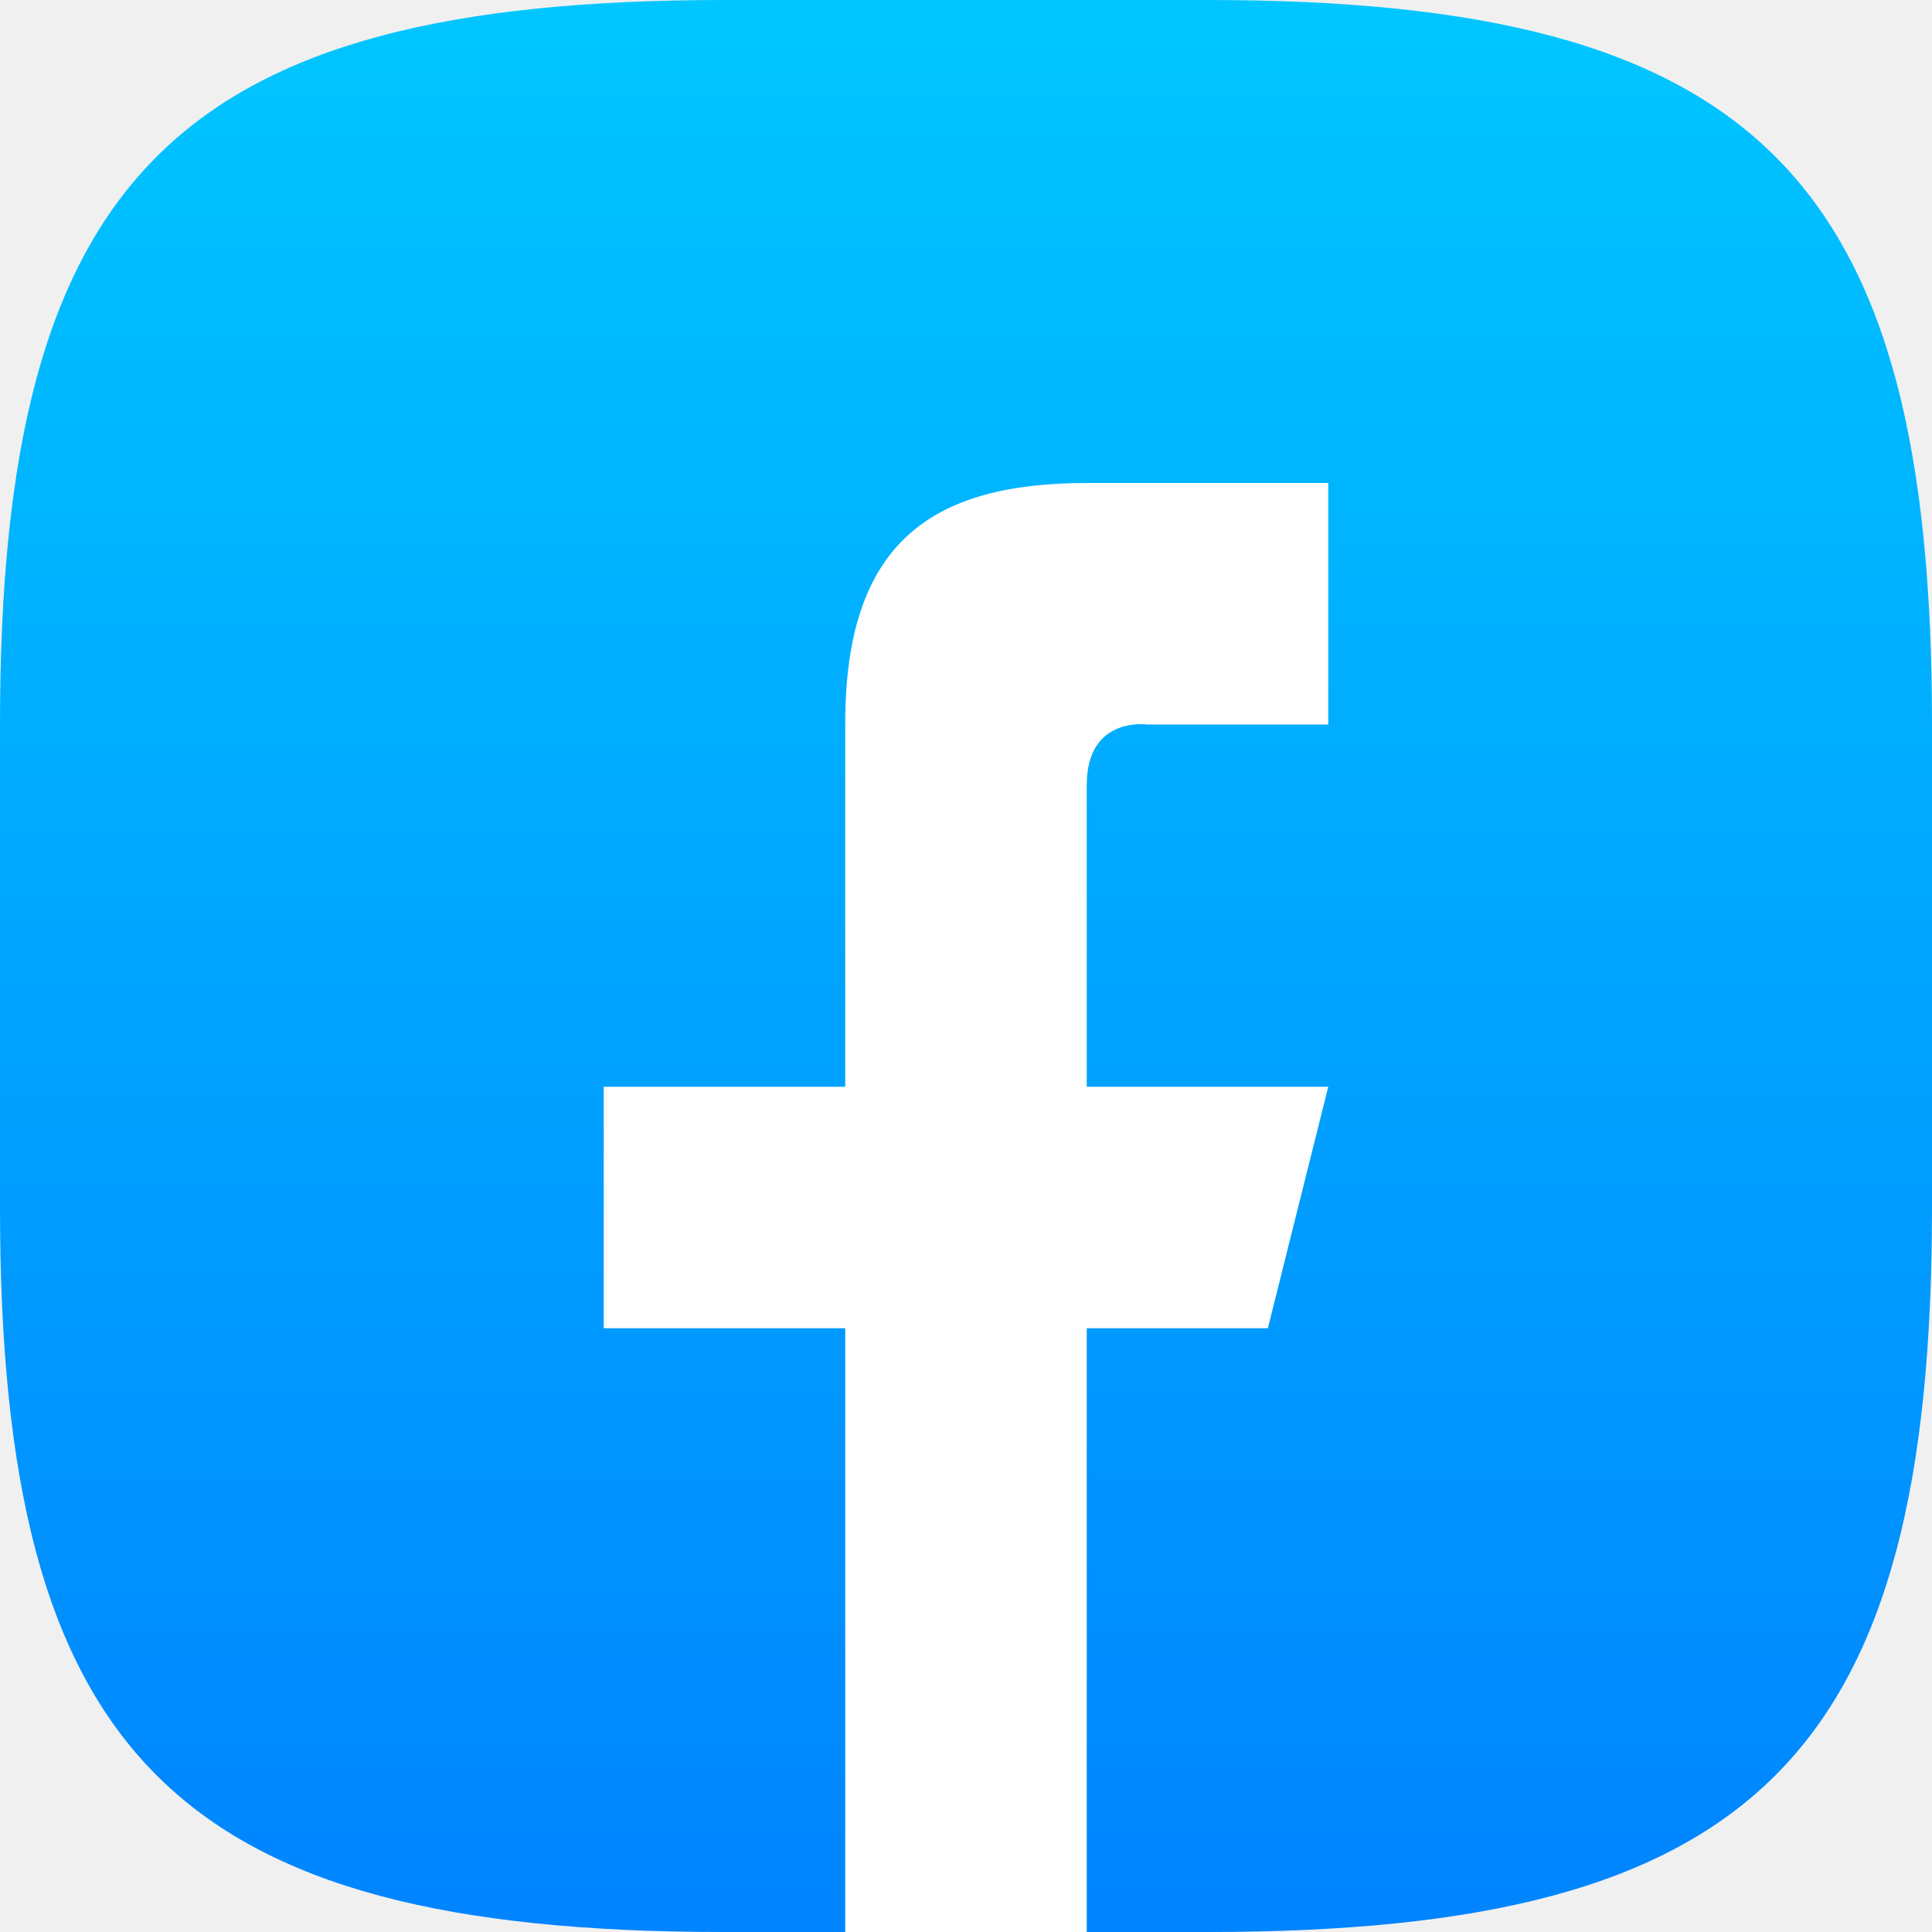
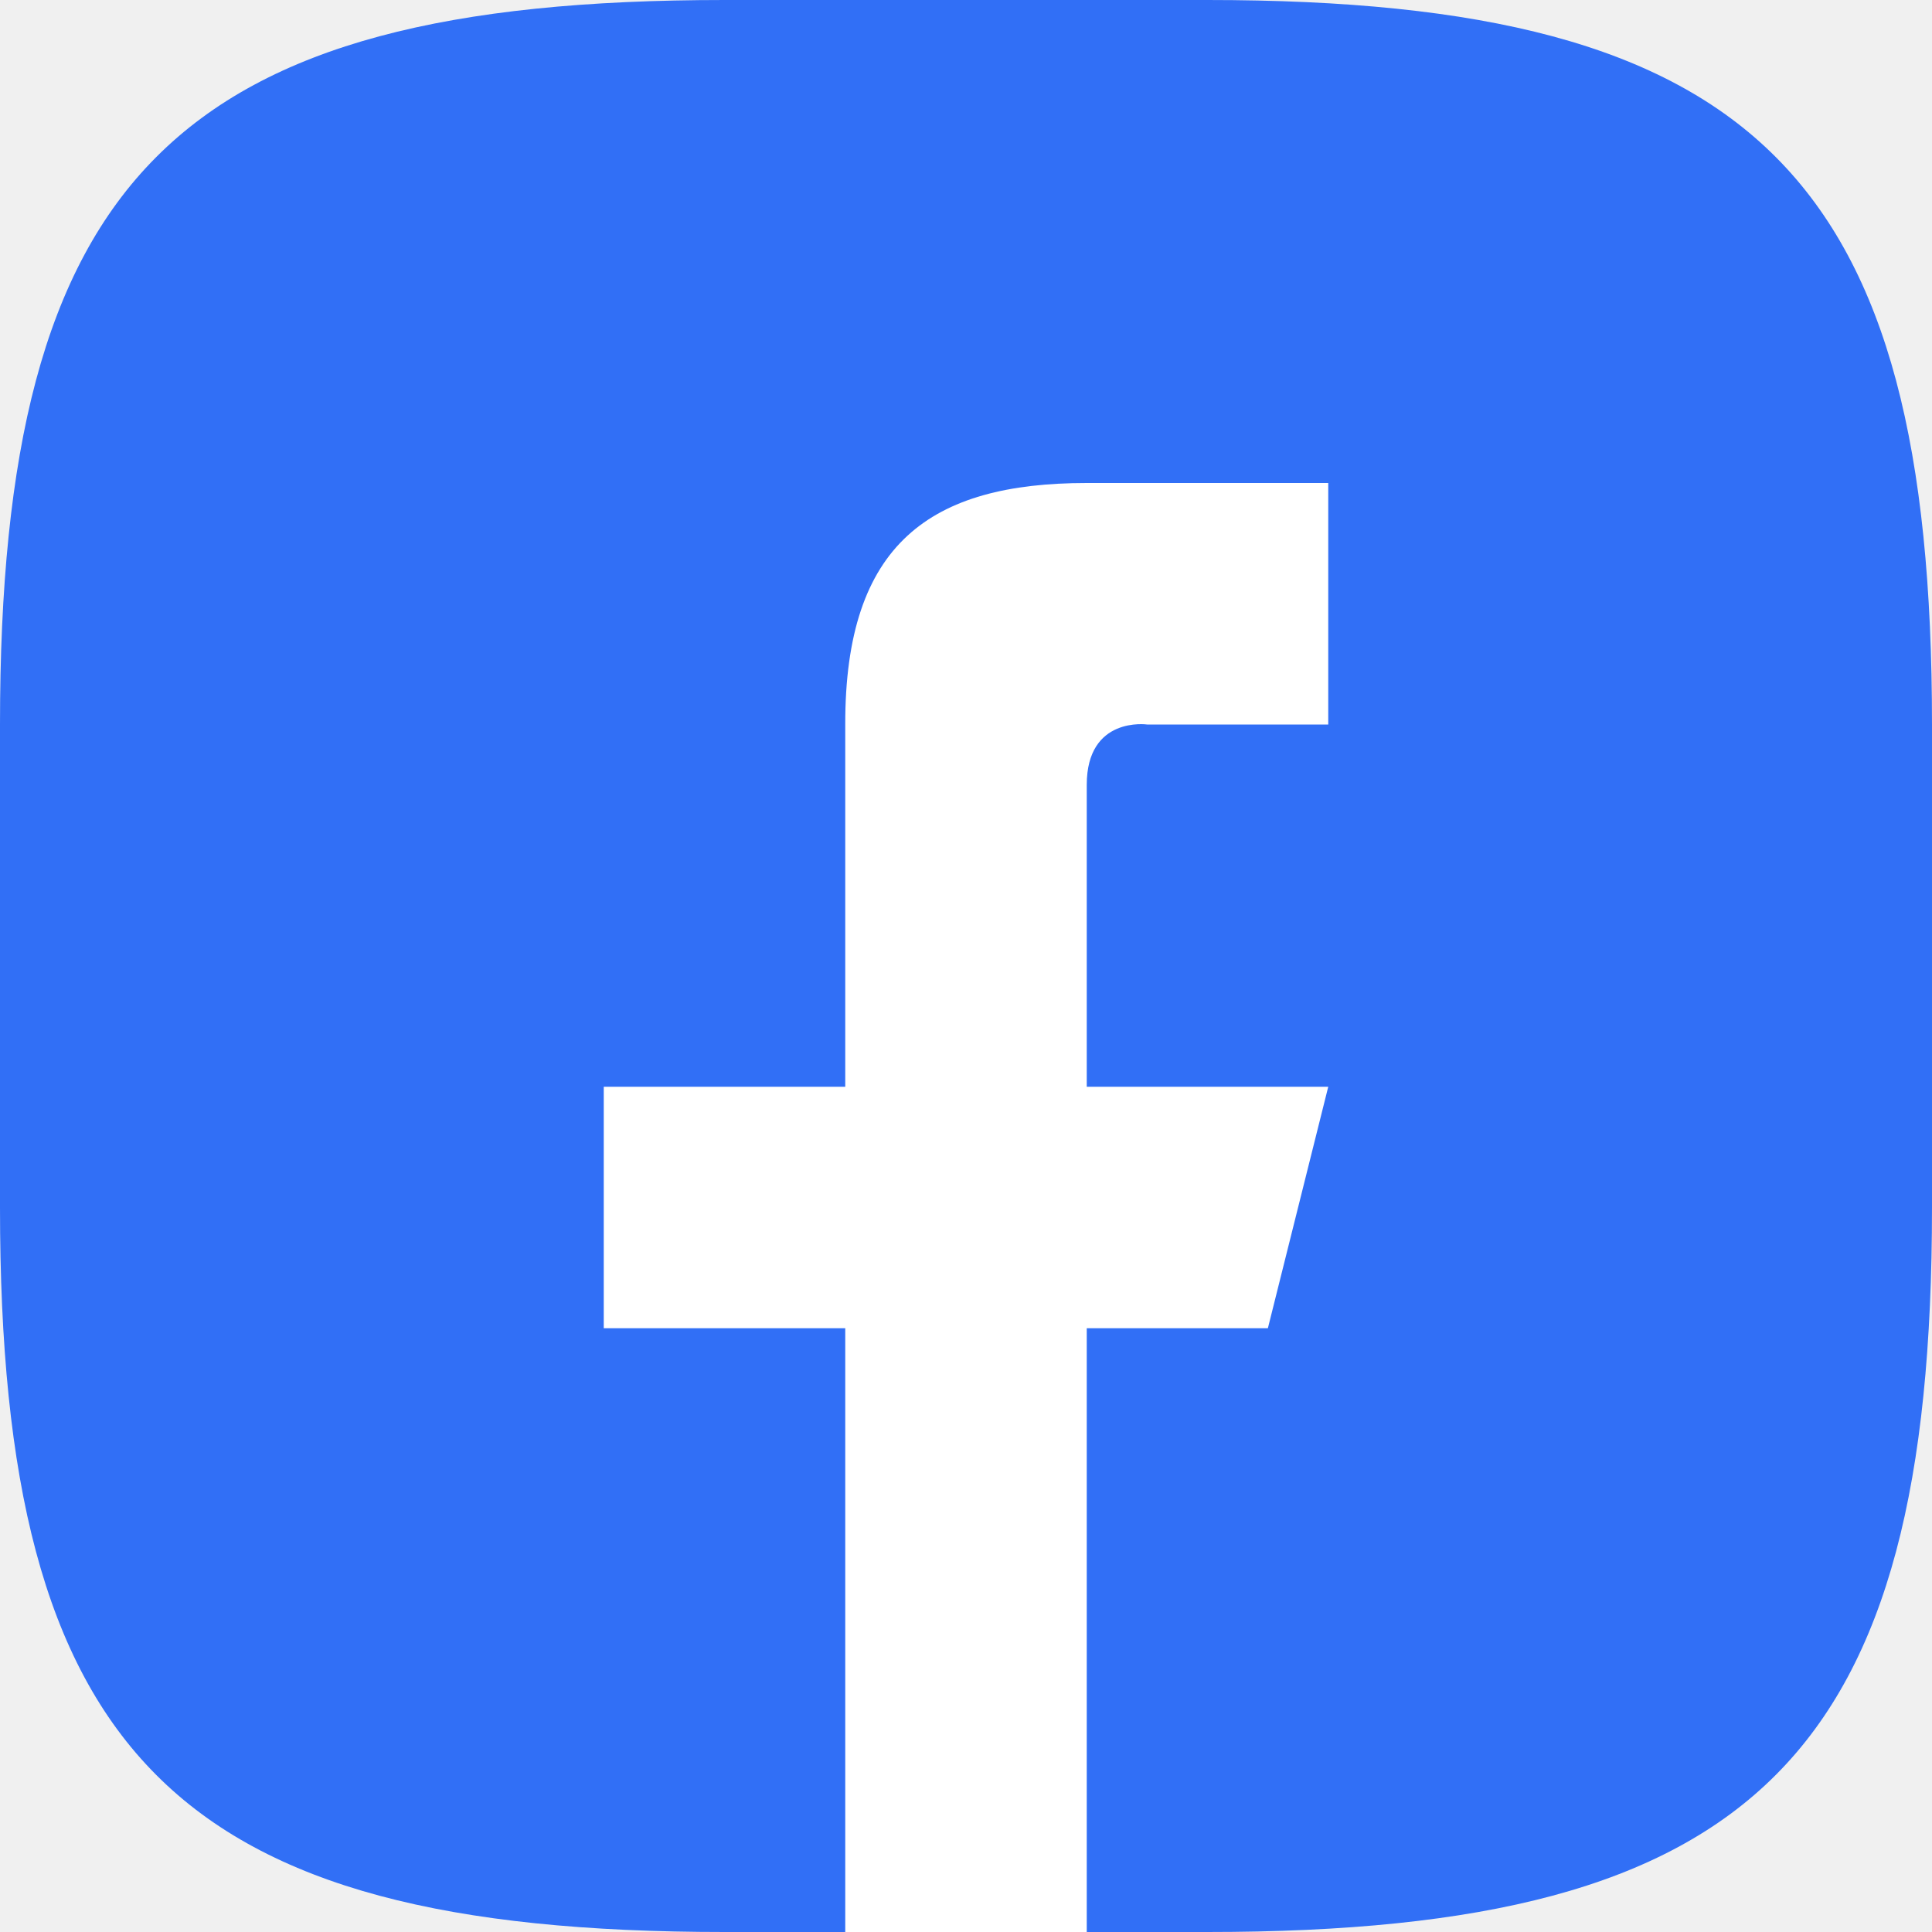
- <svg xmlns="http://www.w3.org/2000/svg" xmlns:xlink="http://www.w3.org/1999/xlink" width="16" height="16" viewBox="0 0 16 16" version="1.1" id="svg5">
-   <defs id="defs2">
-     <linearGradient id="linearGradient1964">
-       <stop style="stop-color:#0084ff;stop-opacity:1;" offset="0" id="stop1960" />
-       <stop style="stop-color:#00c6ff;stop-opacity:1;" offset="1" id="stop1962" />
-     </linearGradient>
-     <linearGradient xlink:href="#linearGradient1964" id="linearGradient1114" x1="8" y1="16" x2="8" y2="0" gradientUnits="userSpaceOnUse" />
-   </defs>
-   <path id="path530" style="fill:url(#linearGradient1114);fill-opacity:1;stroke-width:0.5;stroke-linecap:round;stroke-linejoin:round" d="M 6 0 C 1.449 0 0 1.47 0 6 L 0 10 C 0 14.53 1.449 16 6 16 L 10 16 C 14.551 16 16 14.53 16 10 L 16 6 C 16 1.47 14.551 0 10 0 L 6 0 z " />
+ <svg xmlns="http://www.w3.org/2000/svg" width="16" height="16" viewBox="0 0 16 16" version="1.1" id="svg5">
+   <defs id="defs2" />
+   <path id="path530" style="fill:#316ff6;fill-opacity:1;stroke-width:0.5;stroke-linecap:round;stroke-linejoin:round" d="M 6 0 C 1.449 0 0 1.47 0 6 L 0 10 C 0 14.53 1.449 16 6 16 L 10 16 C 14.551 16 16 14.53 16 10 L 16 6 C 16 1.47 14.551 0 10 0 L 6 0 z " />
  <path d="M 9,4 C 7.708,4 6.997,4.5 7,6 v 3 H 5 V 11 H 7 V 16 h 2 v -5 h 1.5 L 11,9 H 9 v -2.5 C 9,5.929 9.5,6 9.5,6 H 11 V 4 Z" style="text-indent:0;text-decoration-line:none;text-transform:none;fill:#ffffff;stroke-width:0.143" id="path303" />
</svg>
